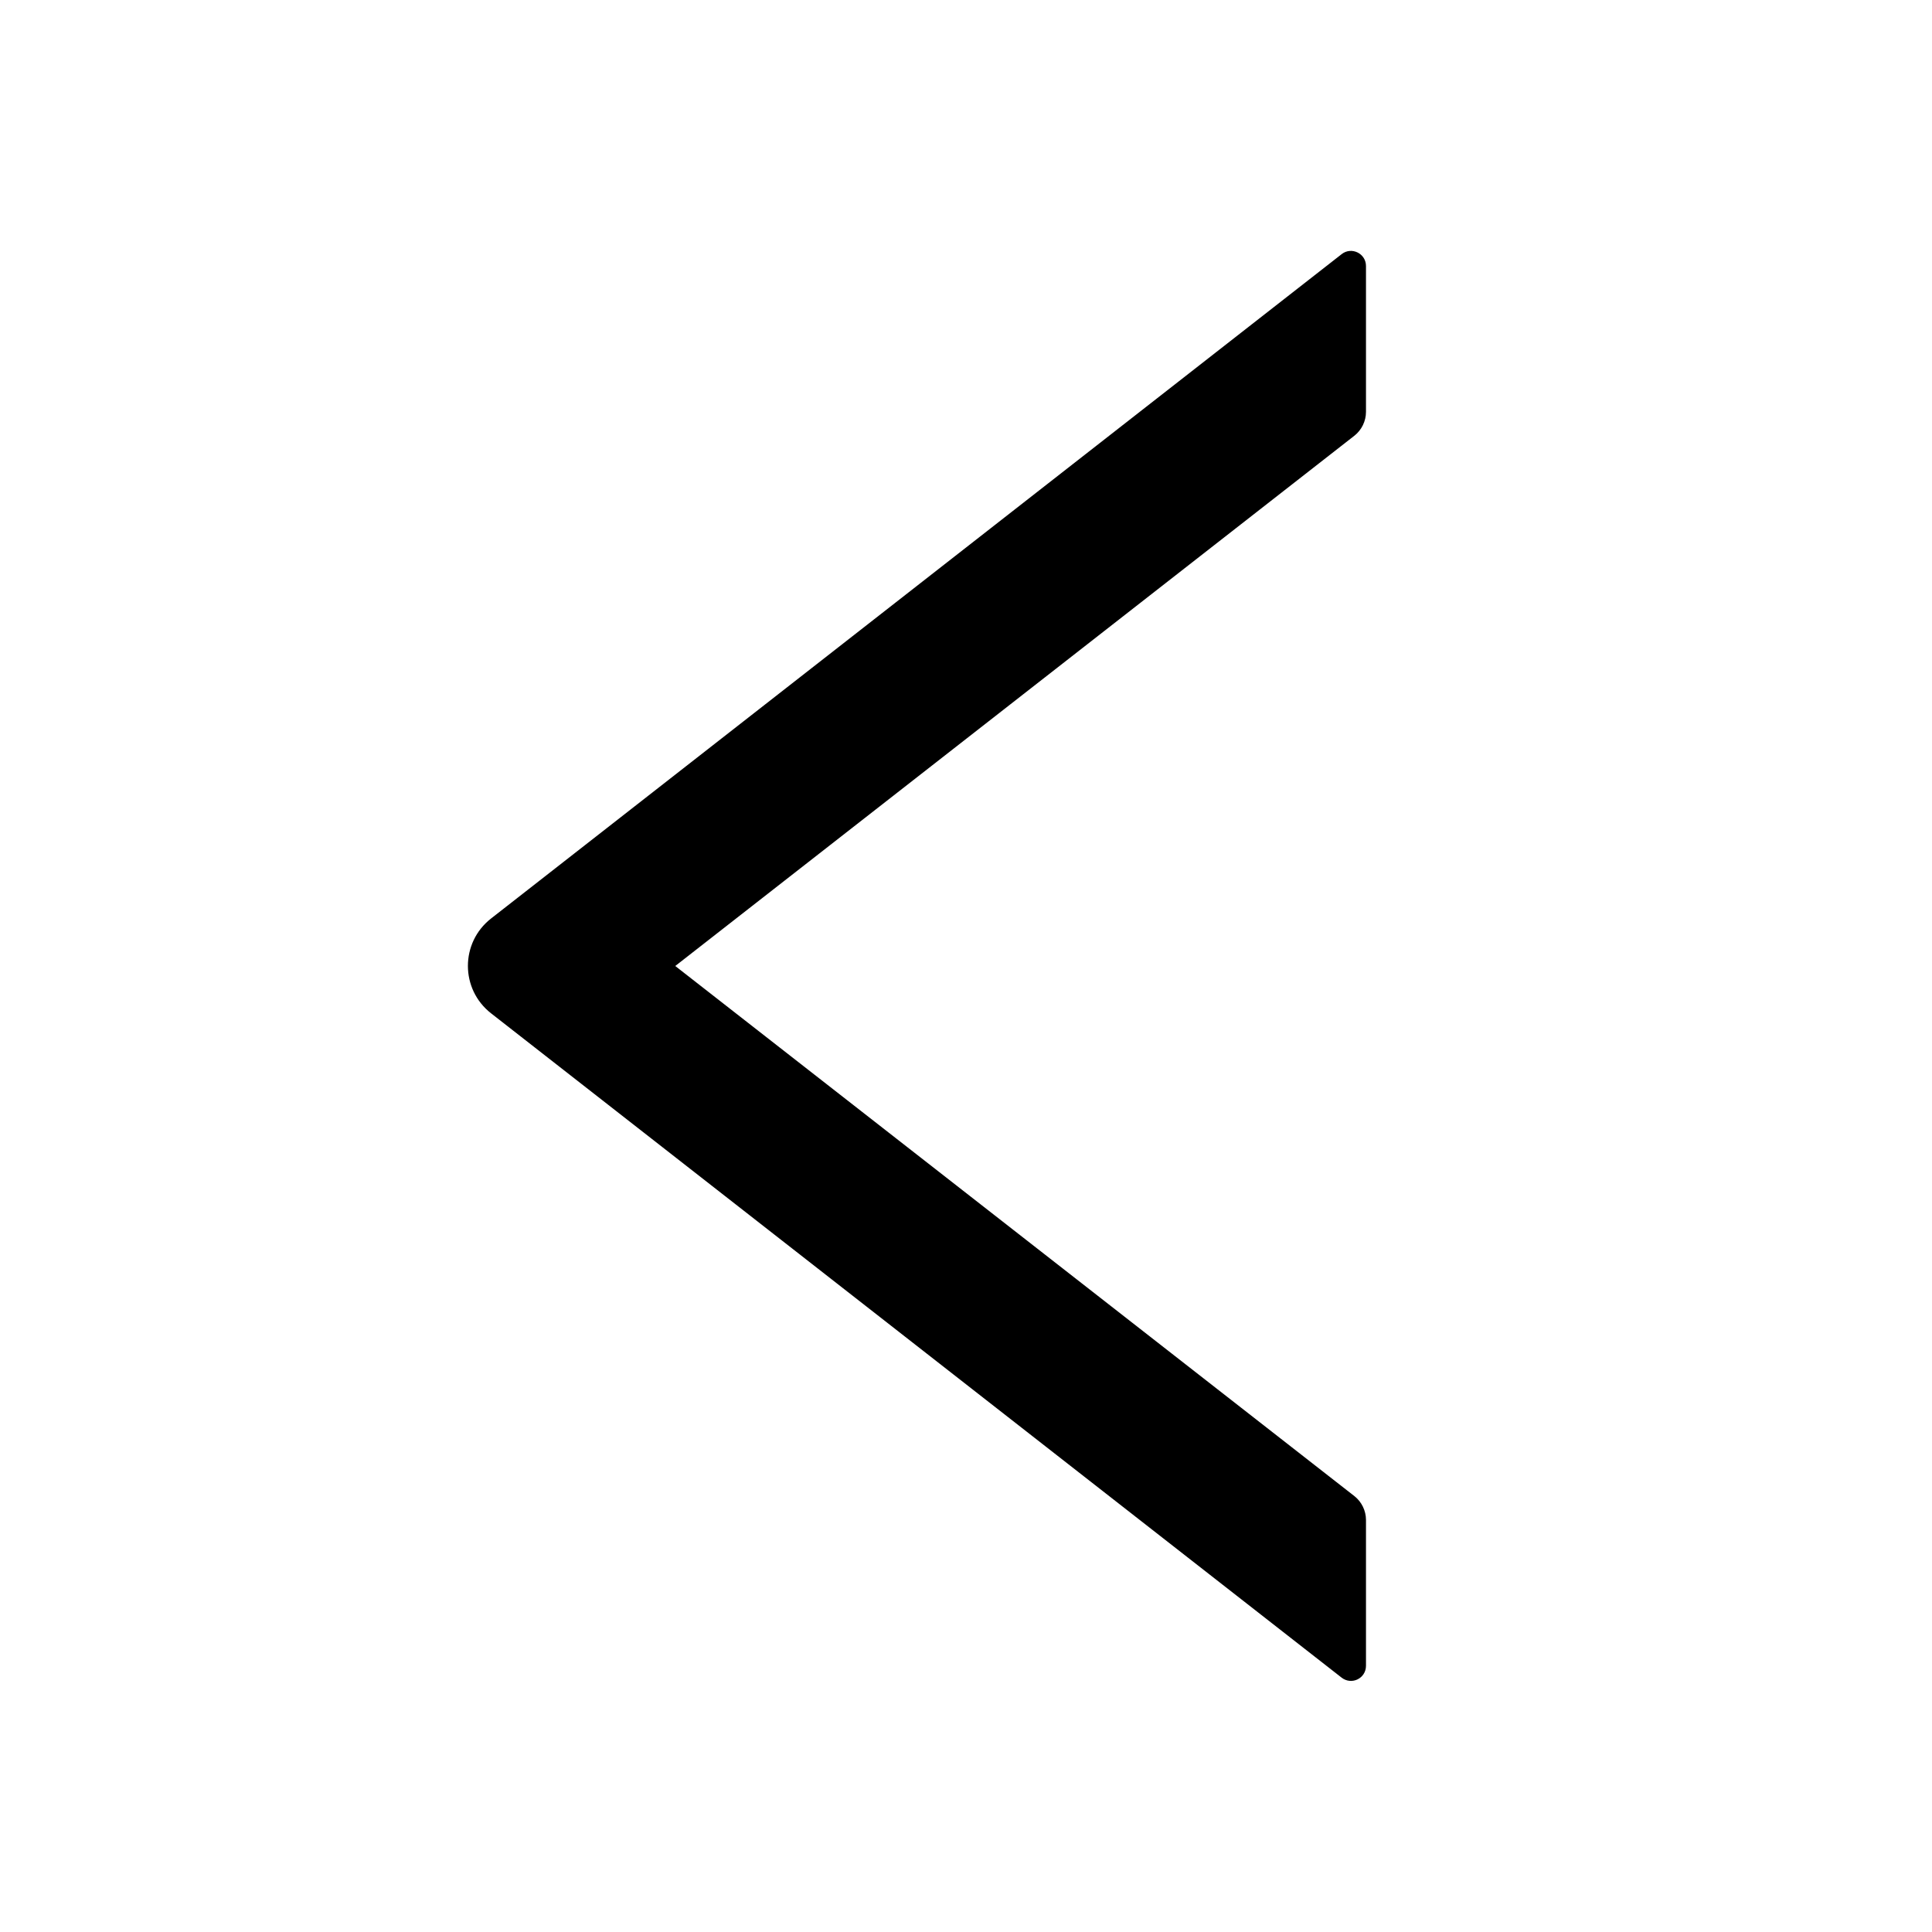
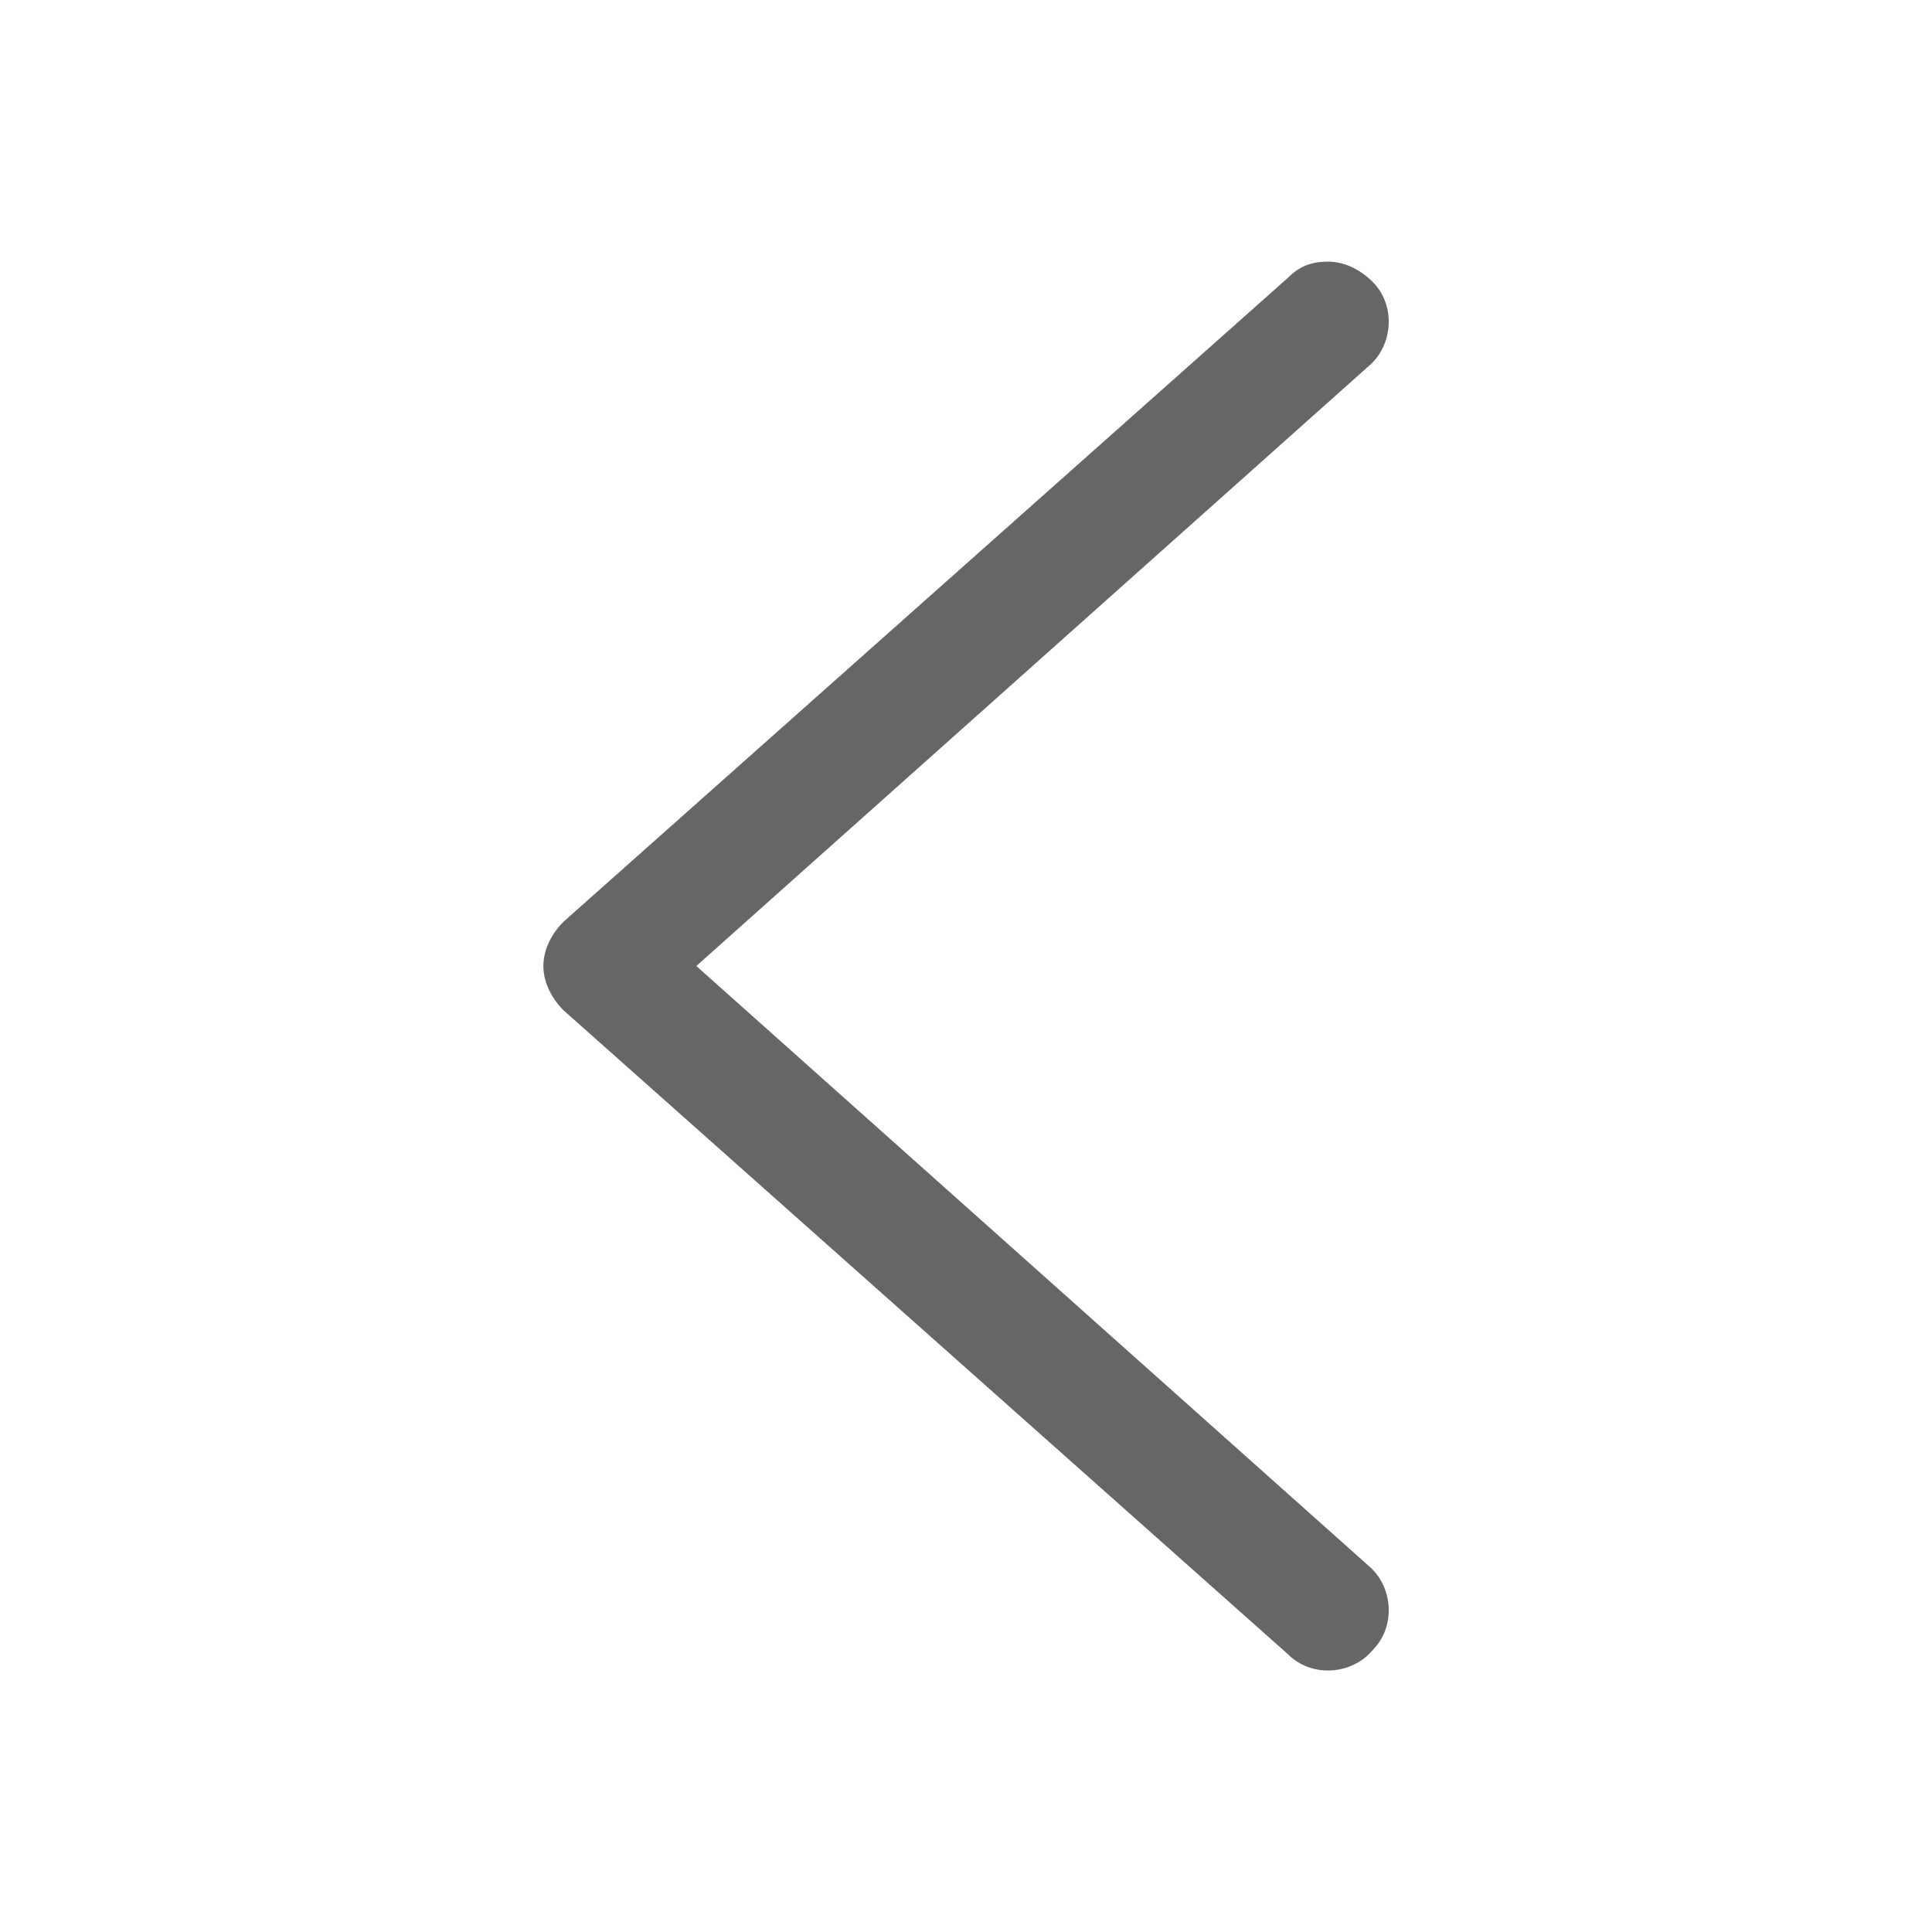
- <svg xmlns="http://www.w3.org/2000/svg" t="1688029139889" class="icon" viewBox="0 0 1024 1024" version="1.1" p-id="2268" width="200" height="200">
-   <path d="M724 218.3V141c0-6.7-7.7-10.4-12.9-6.3L260.3 486.8c-16.4 12.8-16.4 37.5 0 50.3l450.8 352.1c5.3 4.1 12.9 0.4 12.9-6.3v-77.3c0-4.9-2.3-9.6-6.1-12.6l-360-281 360-281.1c3.8-3 6.1-7.7 6.1-12.6z" p-id="2269" />
+ <svg xmlns="http://www.w3.org/2000/svg" t="1688368714931" class="icon" viewBox="0 0 1024 1024" version="1.1" p-id="889" width="200" height="200">
+   <path d="M704 138.667c8.533 0 17.067 4.267 23.467 10.667 12.8 12.8 10.667 34.133-2.133 44.8L369.067 512 725.333 829.867c12.8 10.667 14.933 32 2.133 44.8-10.667 12.8-32 14.933-44.8 2.133l-384-341.333c-6.4-6.4-10.667-14.933-10.667-23.467 0-8.533 4.267-17.067 10.667-23.467l384-341.333c6.4-6.4 12.8-8.533 21.333-8.533z" fill="#666666" p-id="890" />
</svg>
